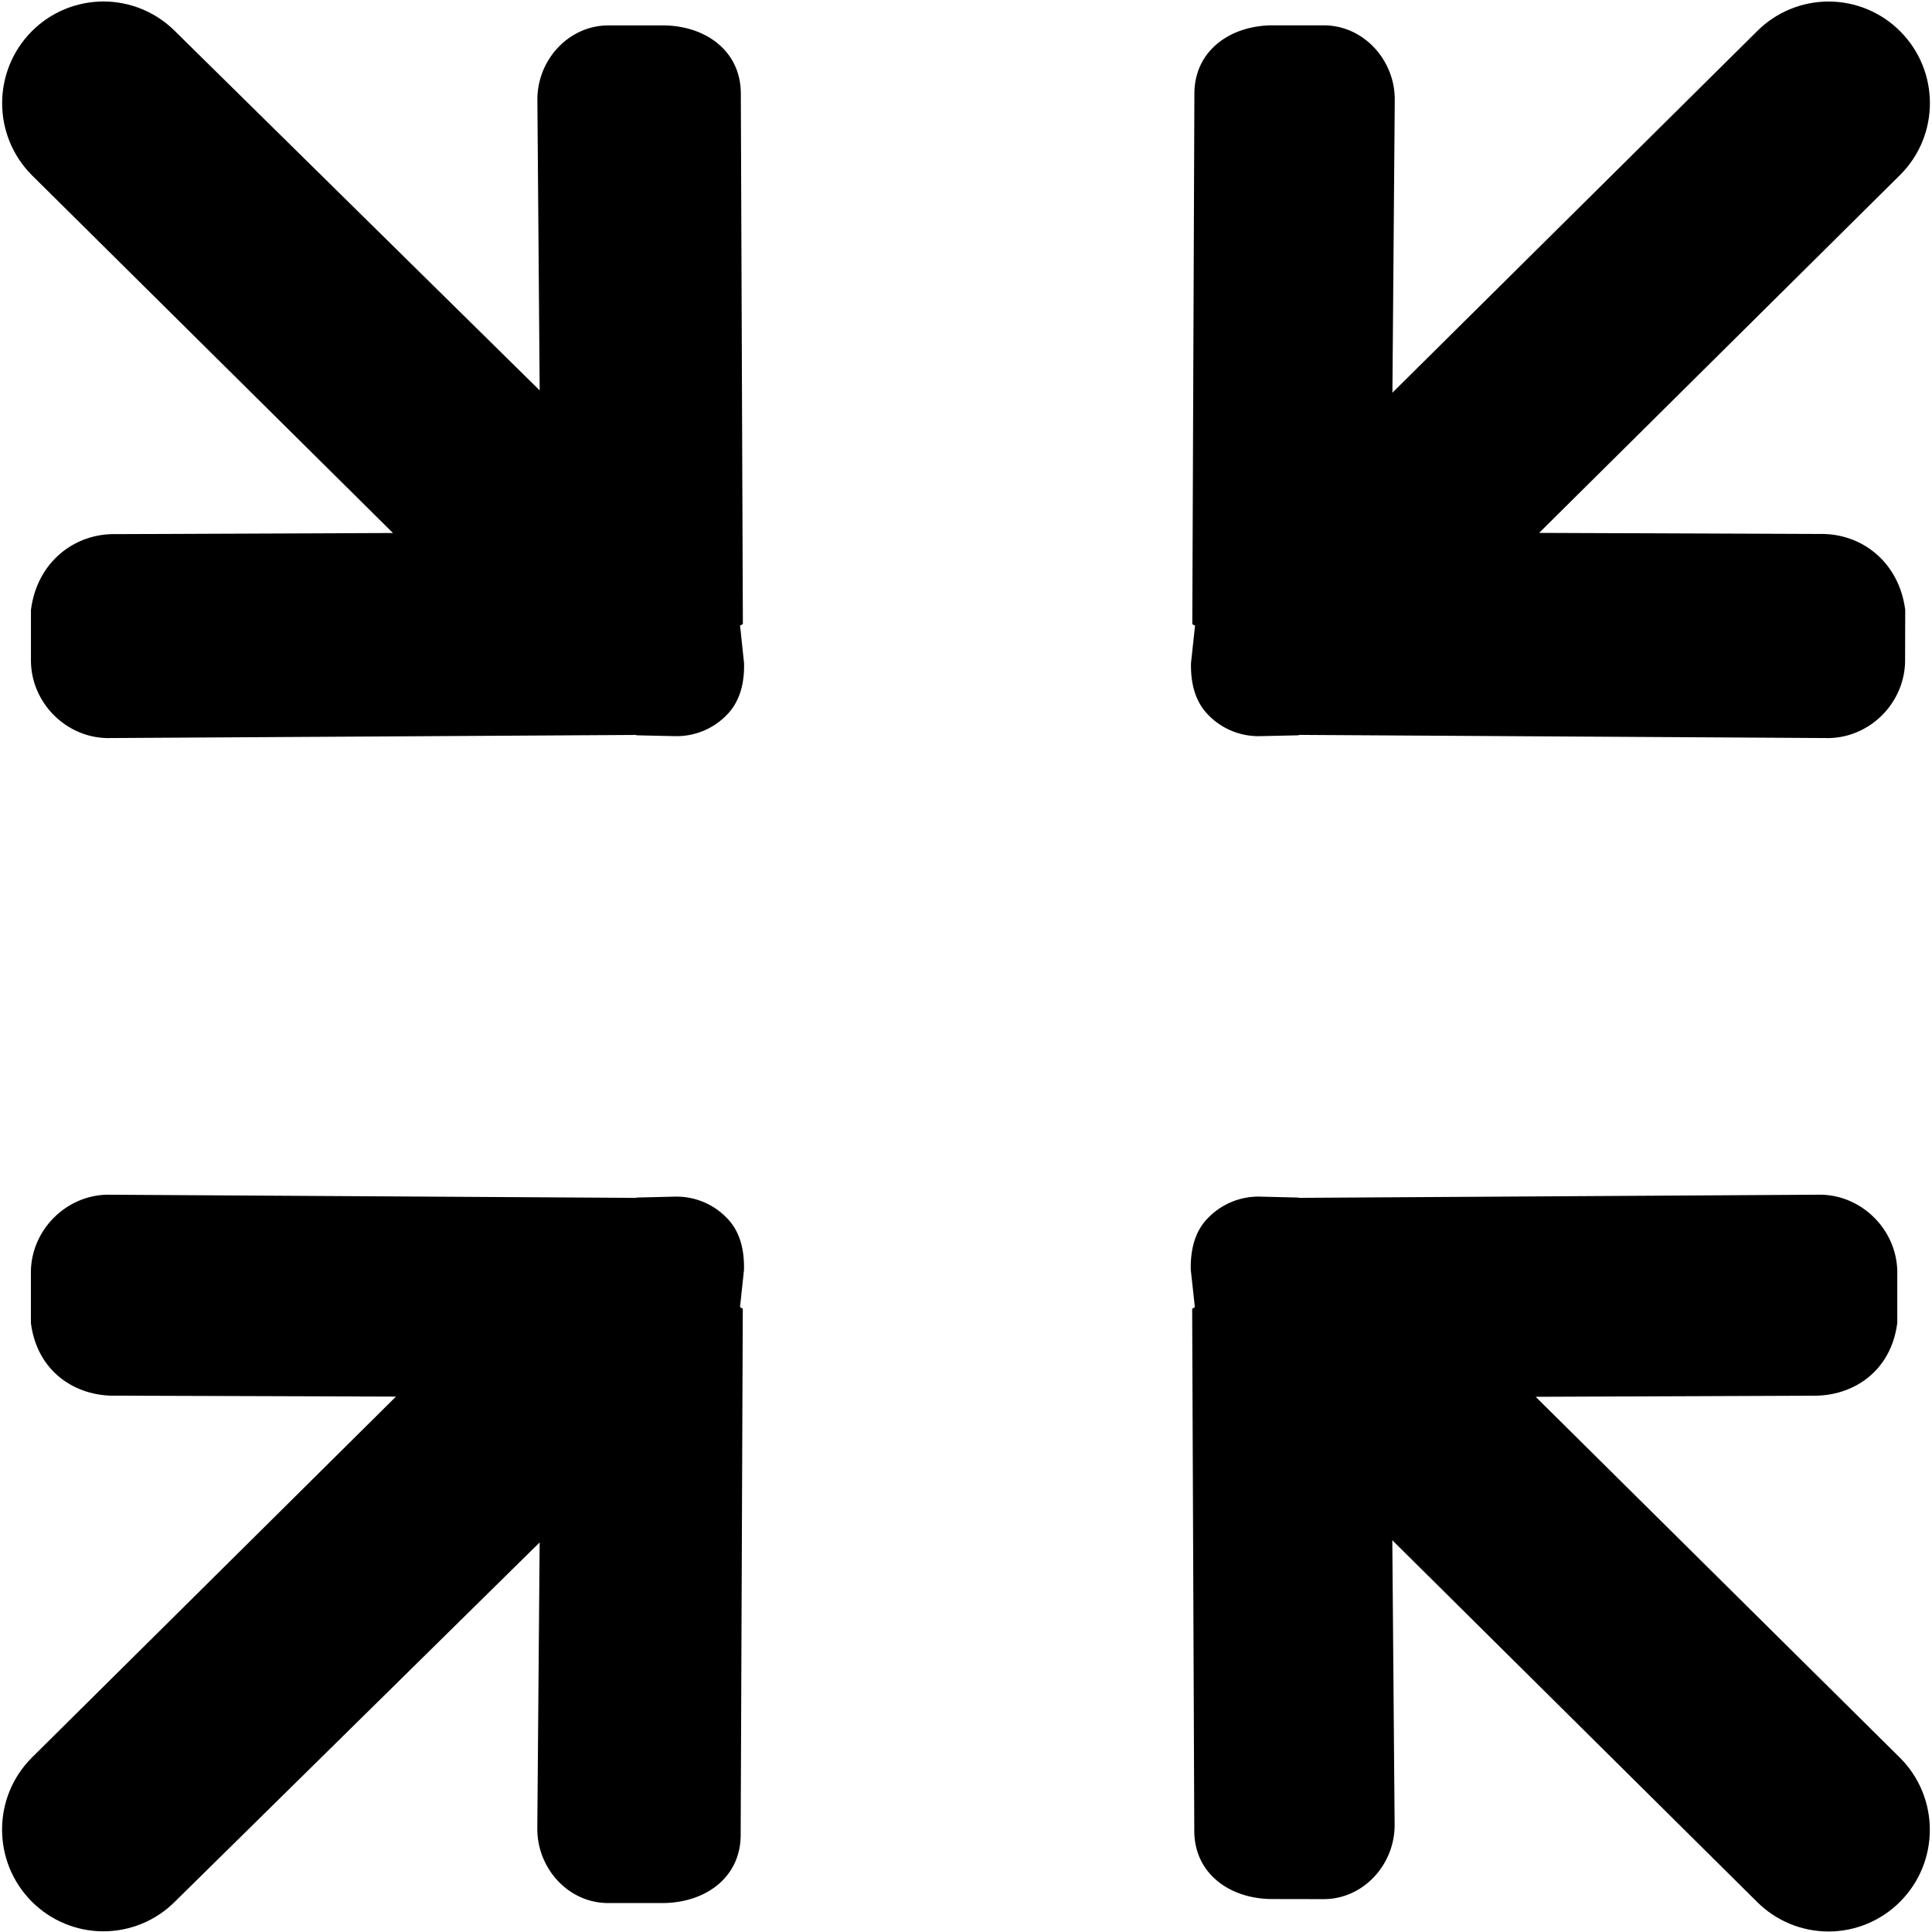
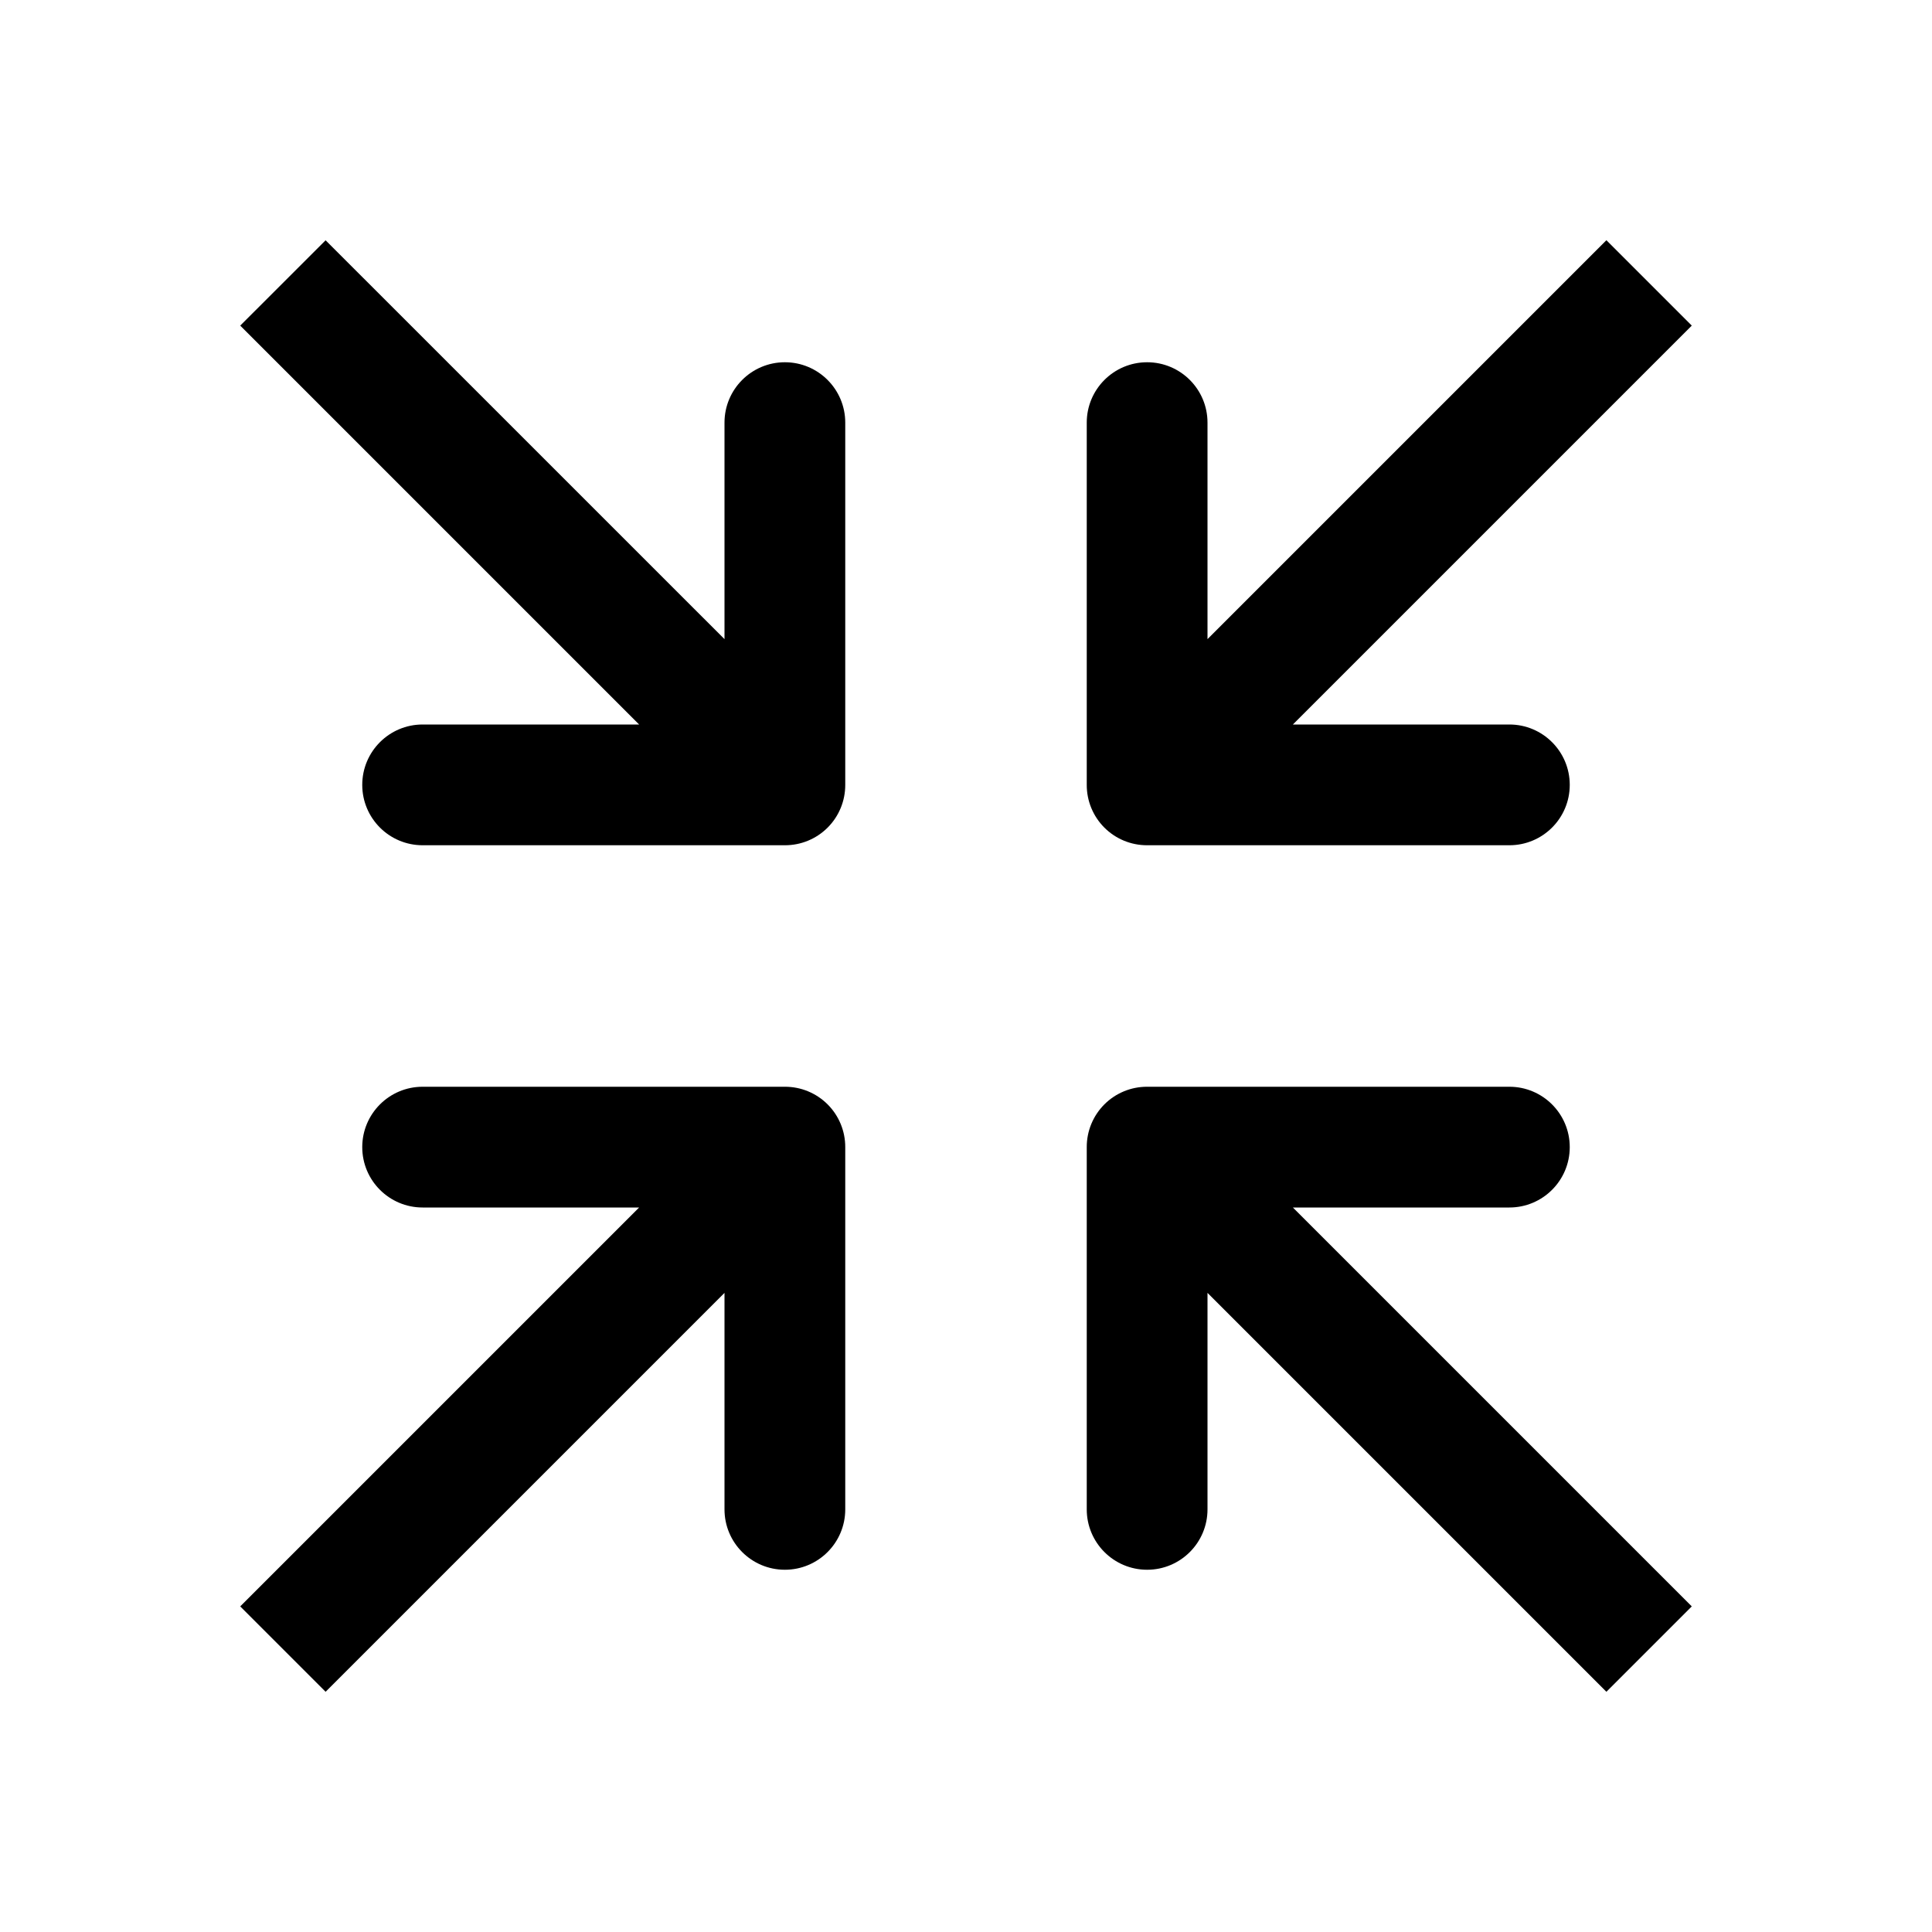
- <svg xmlns="http://www.w3.org/2000/svg" width="128" height="128">
-   <path d="M49.217 41.329l-.136-35.24c-.06-2.715-2.302-4.345-5.022-4.405h-3.65c-2.712-.06-4.866 2.303-4.806 5.016l.152 19.164-24.151-23.79a6.698 6.698 0 0 0-9.499 0 6.76 6.76 0 0 0 0 9.526l23.93 23.713-18.345.074c-2.712-.069-5.228 1.813-5.64 5.02v3.462c.069 2.721 2.31 4.97 5.022 5.03l35.028-.207c.052.005.087.025.133.025l2.457.054a4.626 4.626 0 0 0 3.436-1.38c.88-.874 1.205-2.096 1.169-3.462l-.262-2.465c0-.048.182-.081.182-.136h.002zm52.523 51.212l18.32-.073c2.713.06 5.224-1.609 5.64-4.815v-3.462c-.068-2.722-2.317-4.97-5.021-5.04l-34.58.21c-.053 0-.086-.021-.138-.021l-2.451-.06a4.64 4.64 0 0 0-3.445 1.381c-.885.868-1.201 2.094-1.174 3.46l.27 2.46c.005.06-.177.095-.177.141l.141 34.697c.069 2.713 2.31 4.338 5.022 4.397l3.45.006c2.705.062 4.867-2.31 4.8-5.026l-.153-18.752 24.151 23.946a6.69 6.69 0 0 0 9.494 0 6.747 6.747 0 0 0 0-9.523L101.74 92.54v.001zM48.125 80.662a4.636 4.636 0 0 0-3.437-1.382l-2.457.06c-.05 0-.082.022-.137.022l-35.025-.21c-2.712.07-4.957 2.318-5.022 5.04v3.462c.409 3.206 2.925 4.874 5.633 4.814l18.554.06-24.132 23.928c-2.62 2.626-2.62 6.89 0 9.524a6.694 6.694 0 0 0 9.496 0l24.155-23.79-.155 18.866c-.06 2.722 2.094 5.093 4.801 5.025h3.65c2.72-.069 4.962-1.685 5.022-4.406l.141-34.956c0-.05-.182-.082-.182-.136l.262-2.46c.03-1.366-.286-2.592-1.166-3.46h-.001zM80.08 47.397a4.62 4.62 0 0 0 3.443 1.374l2.45-.054c.055 0 .088-.02.143-.028l35.08.21c2.712-.062 4.953-2.312 5.021-5.033l.009-3.463c-.417-3.211-2.937-5.084-5.64-5.025l-18.615-.073 23.917-23.715c2.63-2.623 2.63-6.879.008-9.513a6.691 6.691 0 0 0-9.494 0L92.251 26.016l.155-19.312c.065-2.713-2.097-5.085-4.802-5.025h-3.45c-2.713.069-4.954 1.693-5.022 4.406l-.139 35.247c0 .054.18.088.18.136l-.267 2.465c-.028 1.366.288 2.588 1.174 3.463v.001z" />
+ <svg xmlns="http://www.w3.org/2000/svg" t="1700931004987" class="icon" viewBox="0 0 1024 1024" version="1.1" p-id="3854" width="200" height="200">
+   <path d="M685.248 640l211.424 211.424-45.248 45.248L640 685.248V800a32 32 0 0 1-64 0V608a31.904 31.904 0 0 1 32-32h192a32 32 0 0 1 0 64H685.248z m-346.496 0L127.328 851.424l45.248 45.248L384 685.248V800a32 32 0 0 0 64 0V608a31.904 31.904 0 0 0-32-32H224a32 32 0 0 0 0 64h114.752z m0-256L127.328 172.576l45.248-45.216L384 338.752V224a32 32 0 0 1 64 0v192a31.904 31.904 0 0 1-32 32H224a32 32 0 0 1 0-64h114.752z m346.496 0l211.424-211.424-45.248-45.248L640 338.752V224a32 32 0 0 0-64 0v192a31.904 31.904 0 0 0 32 32h192a32 32 0 0 0 0-64H685.248z" p-id="3855" />
</svg>
